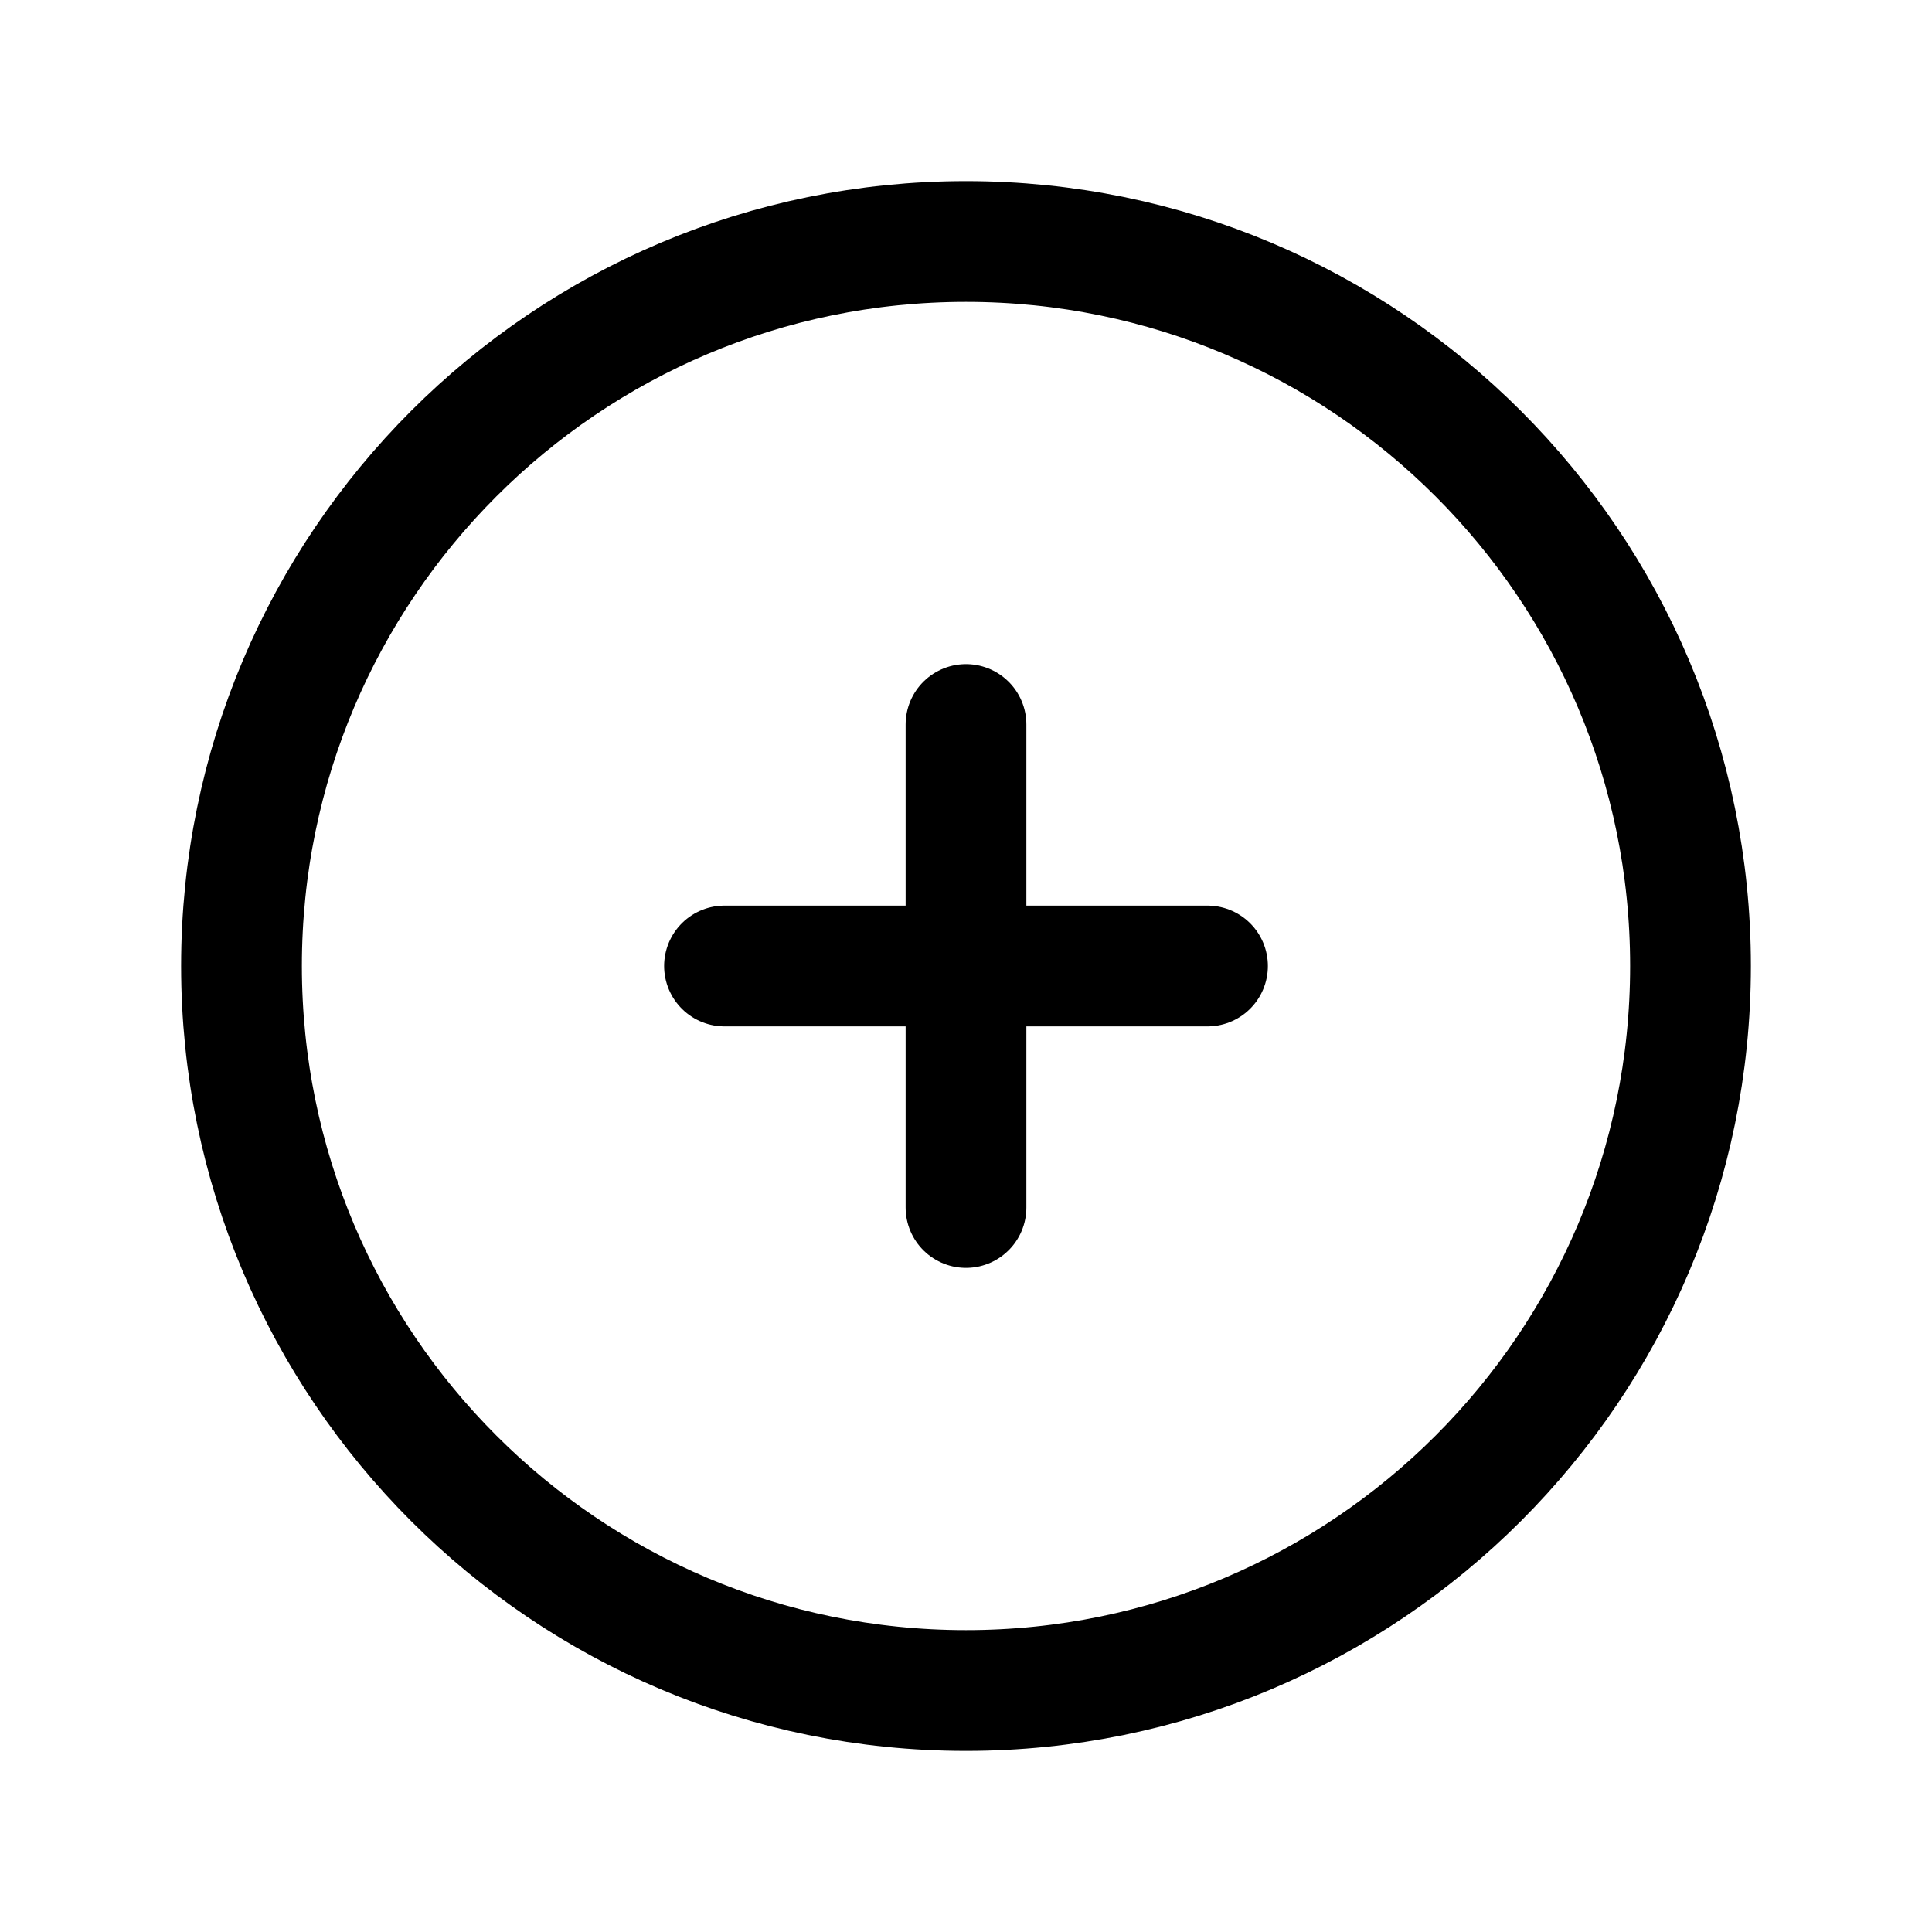
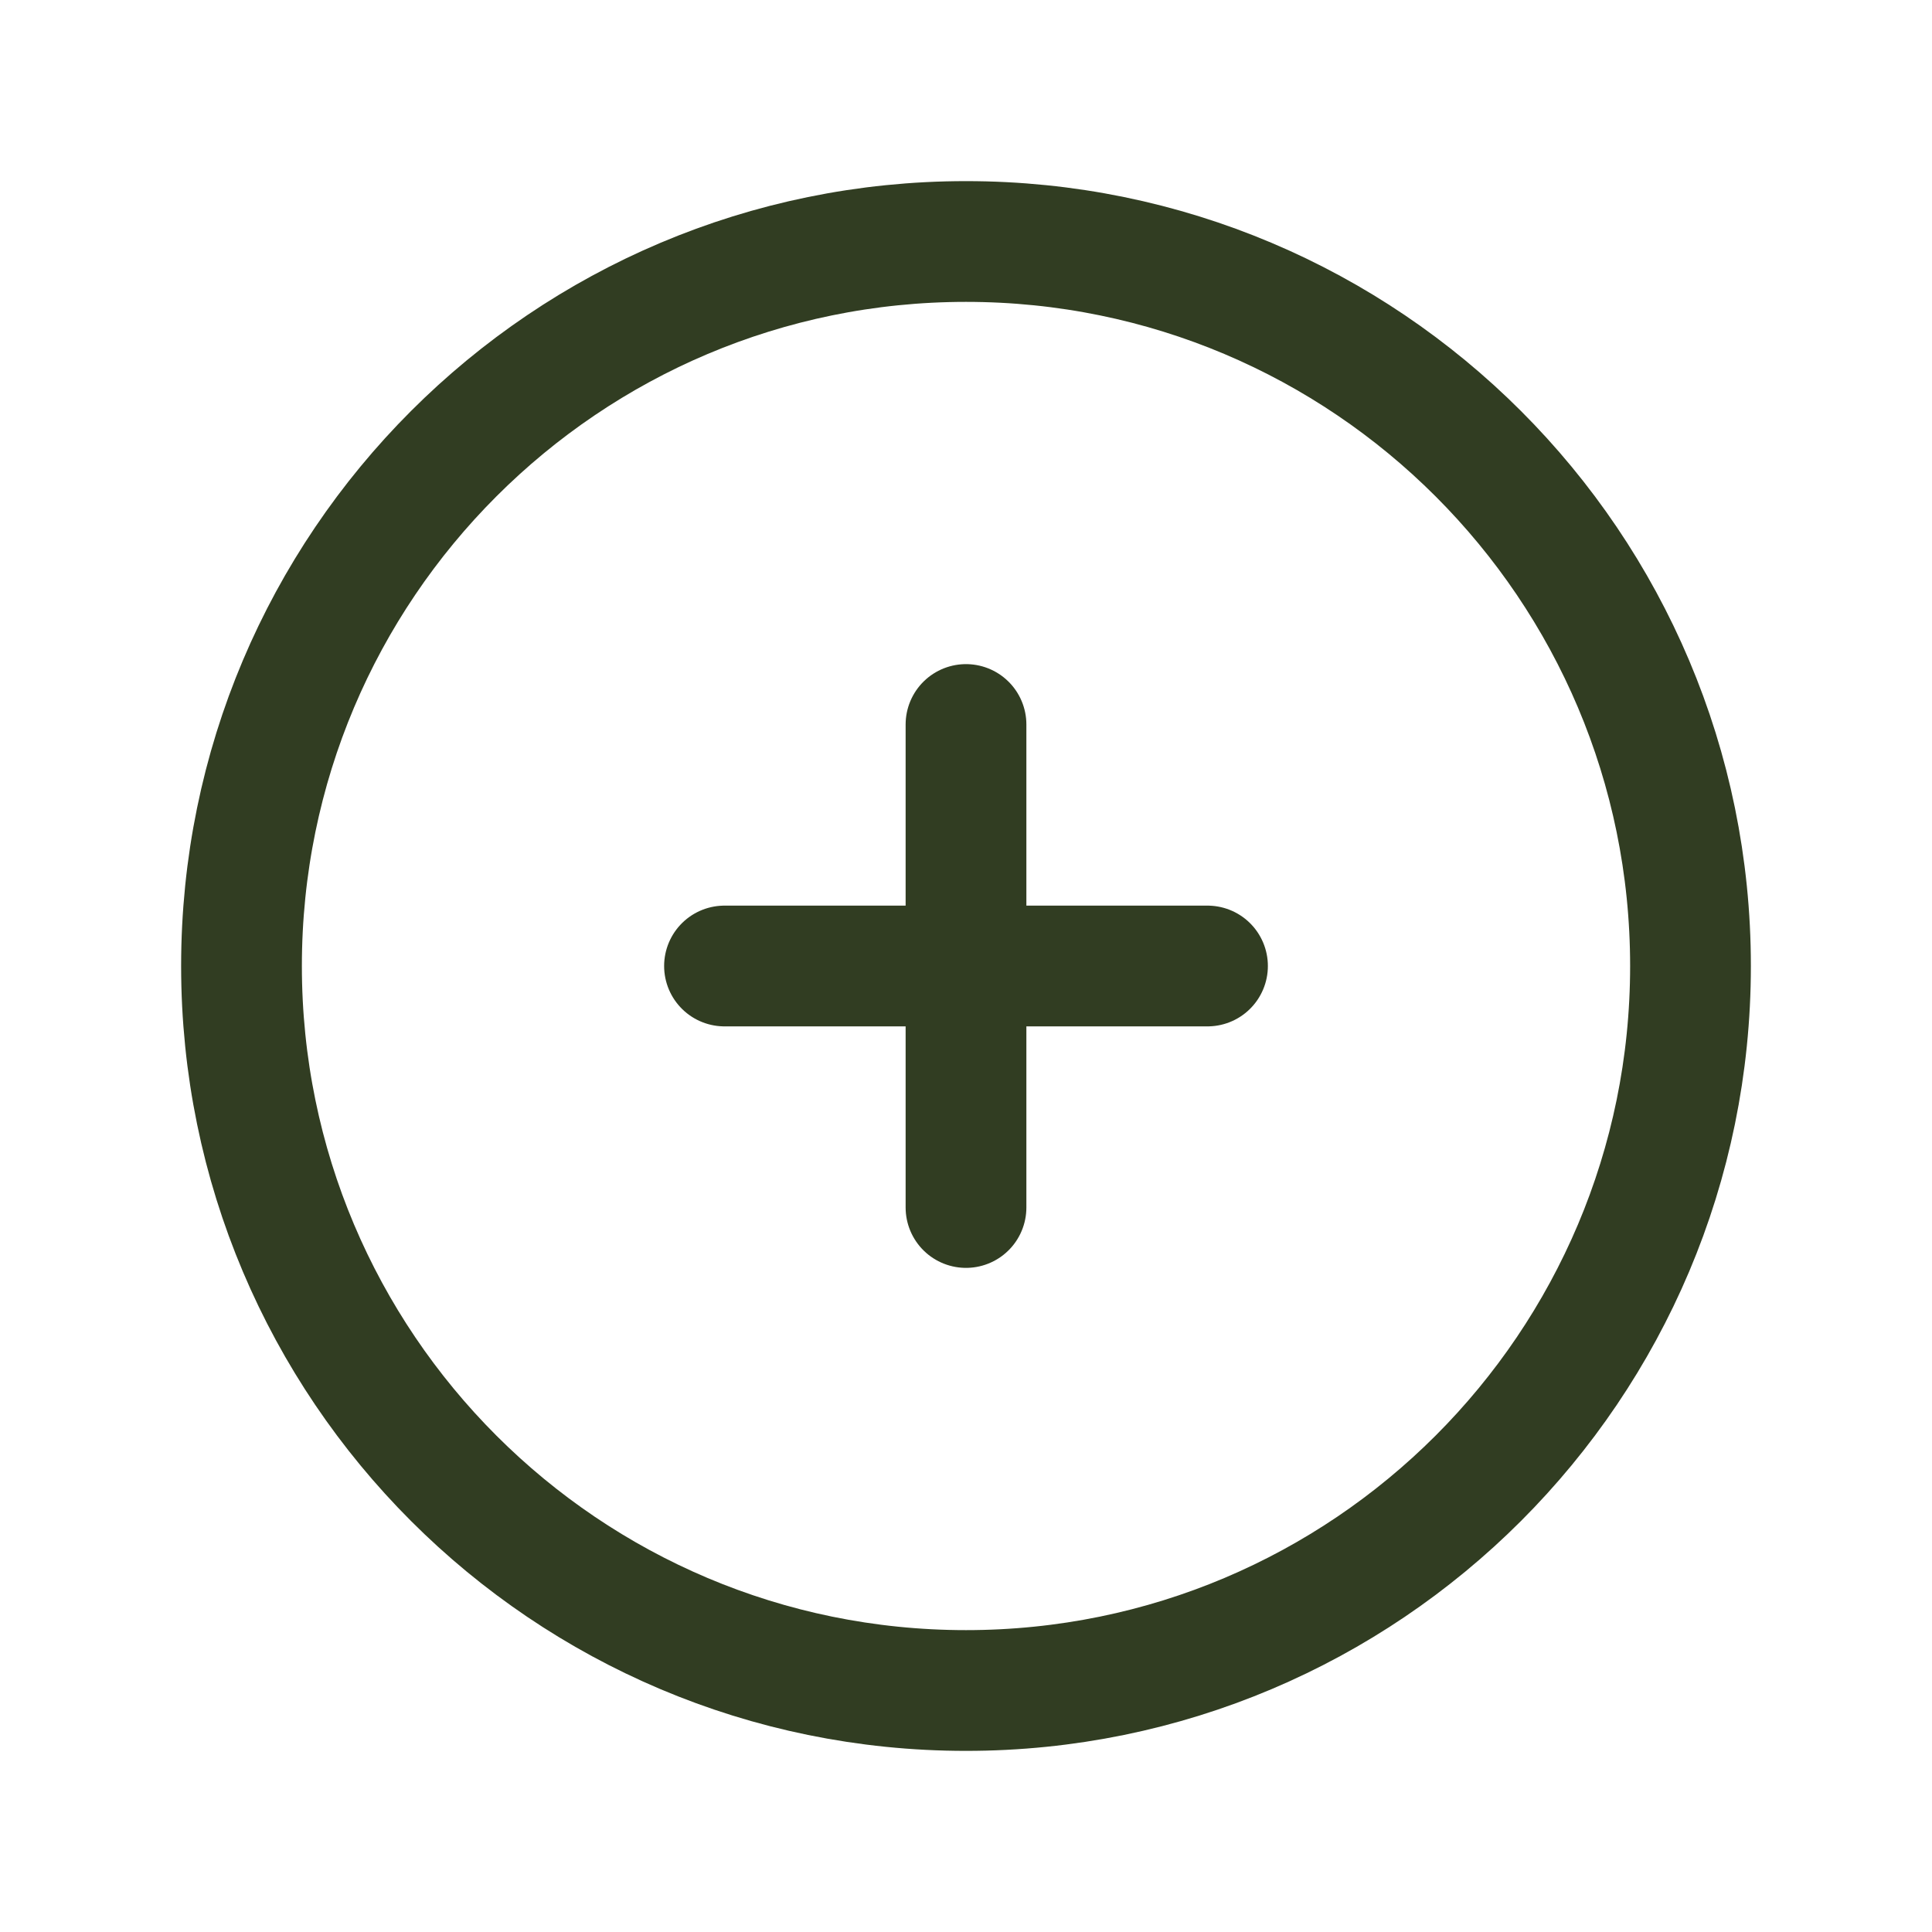
- <svg xmlns="http://www.w3.org/2000/svg" fill="none" viewBox="0 0 24 24" stroke-width="1.5" stroke="black" class="size-6">
+ <svg xmlns="http://www.w3.org/2000/svg" fill="none" viewBox="0 0 24 24" stroke-width="1.5" stroke="#313d22" class="size-6">
  <path stroke-linecap="round" stroke-linejoin="round" d="M12 9v6m3-3H9m12 0a9 9 0 1 1-18 0 9 9 0 0 1 18 0Z" />
</svg>
